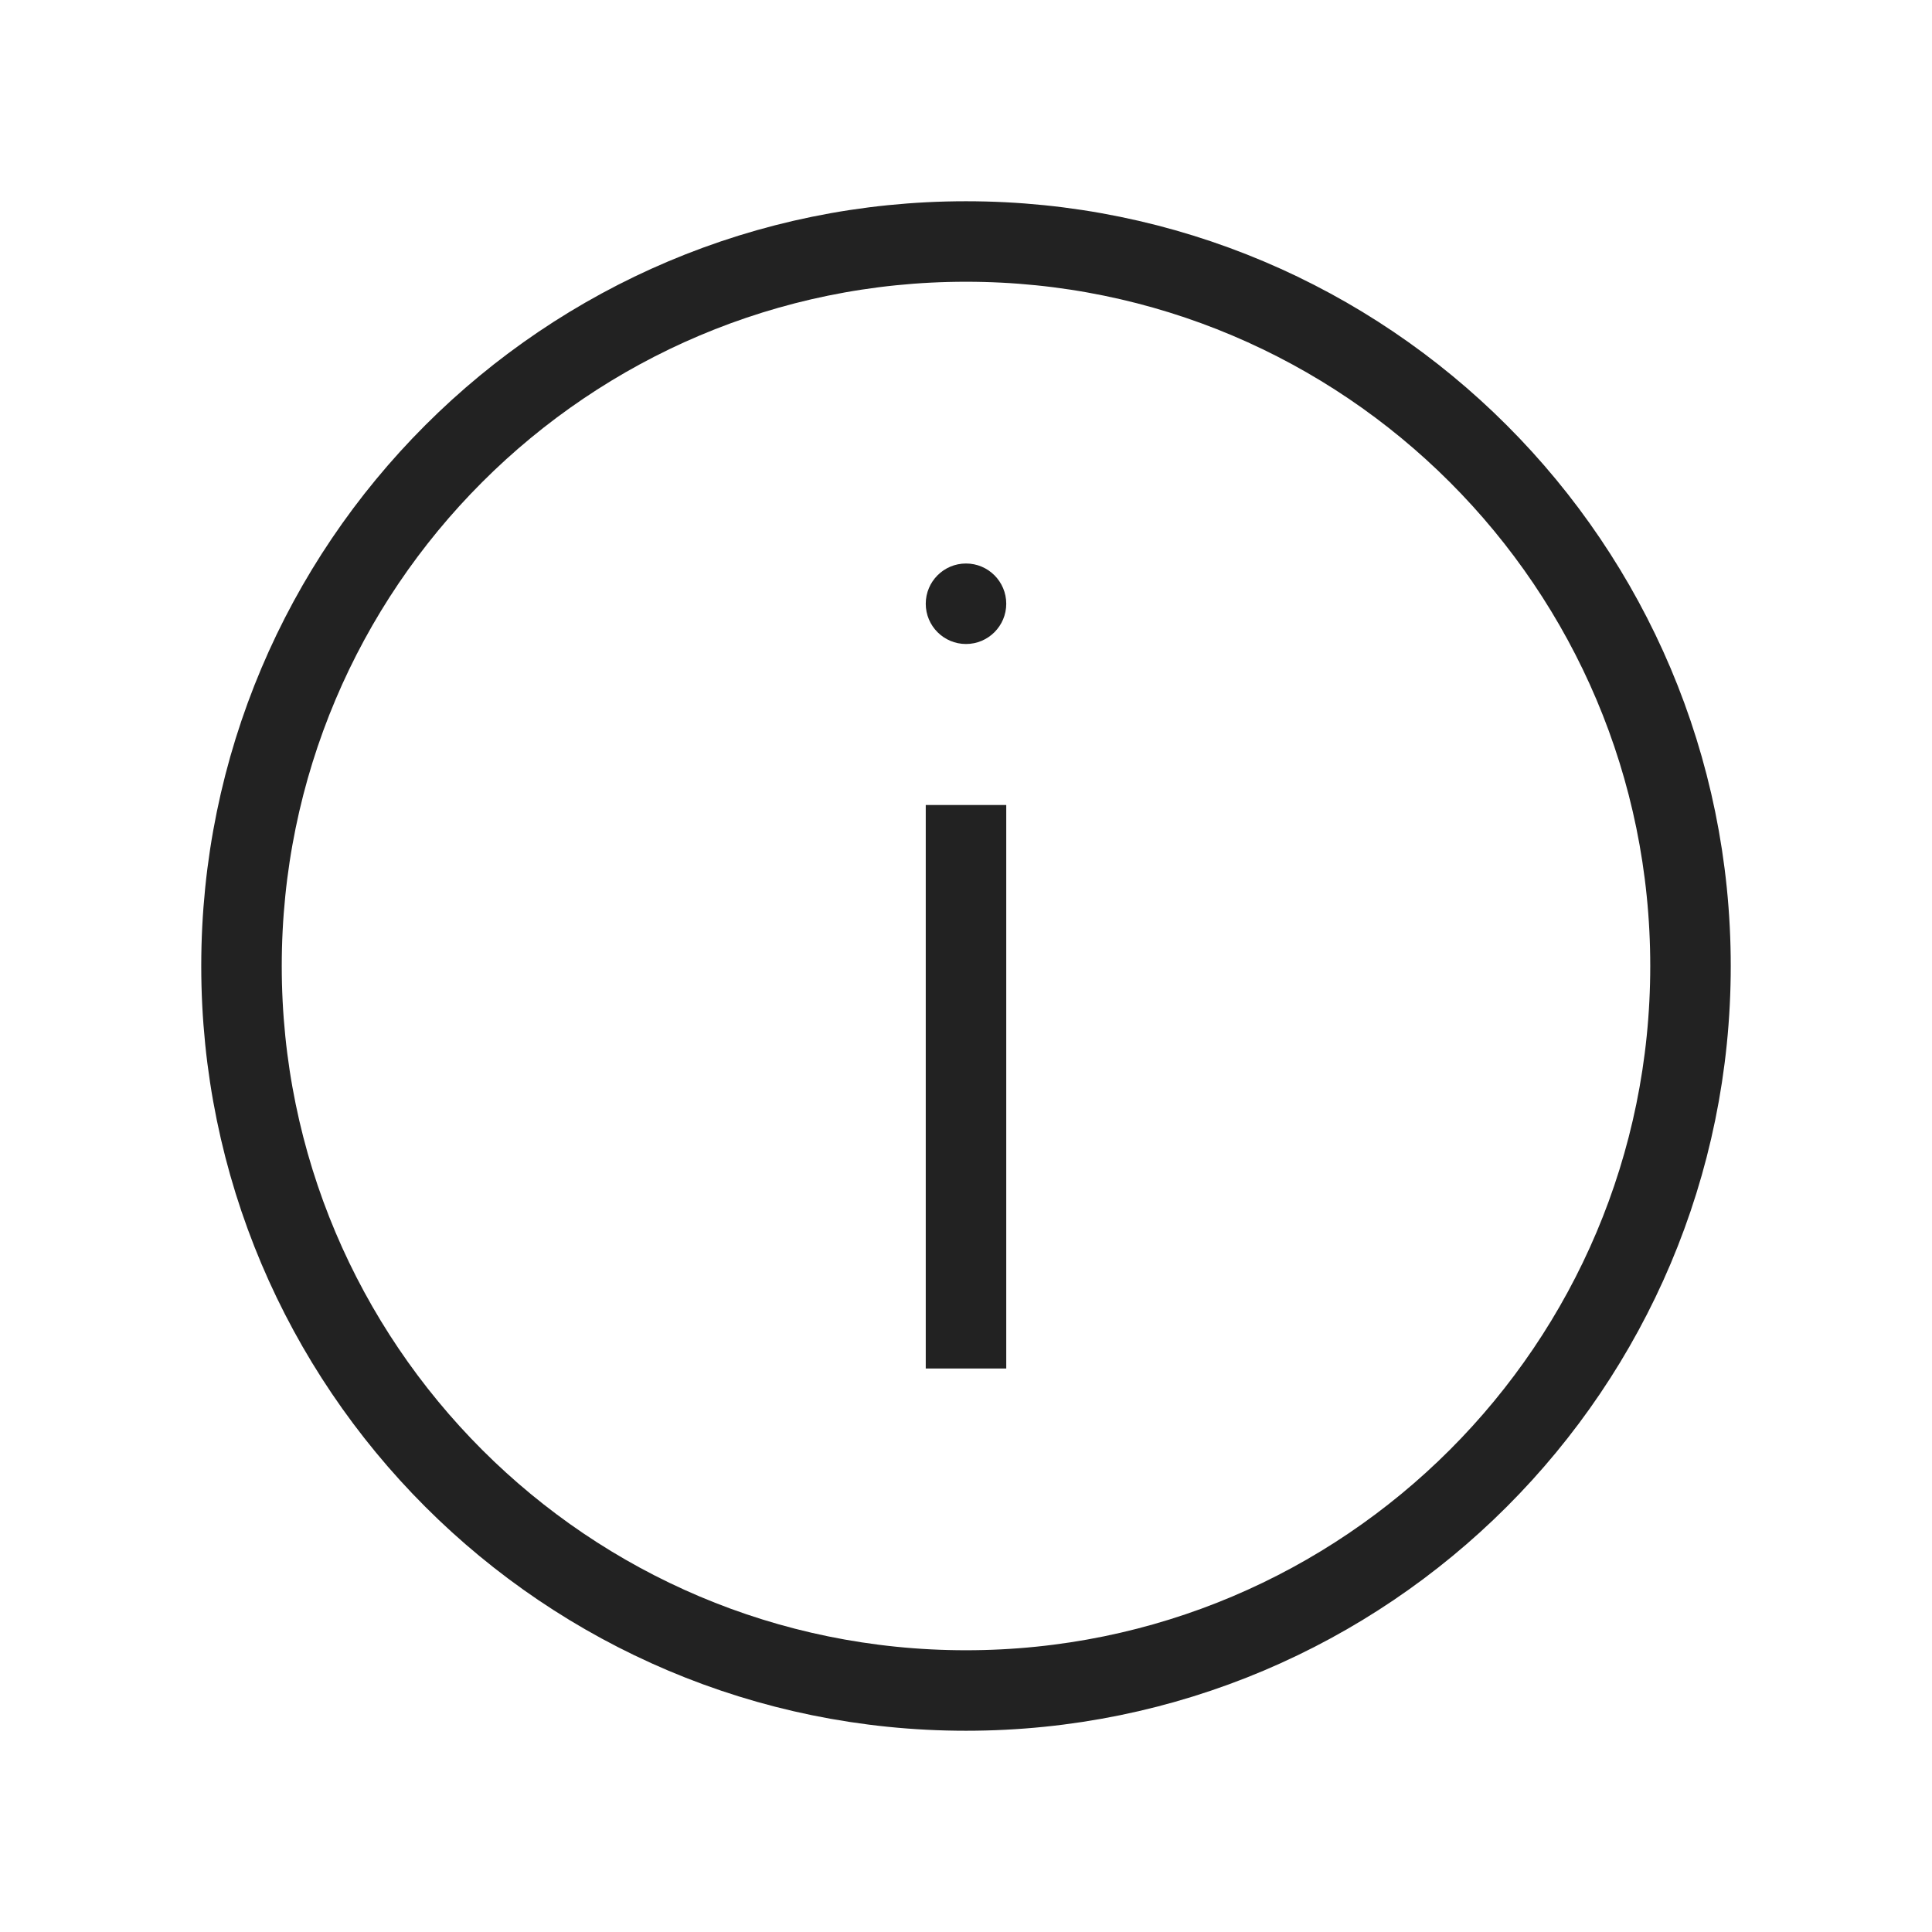
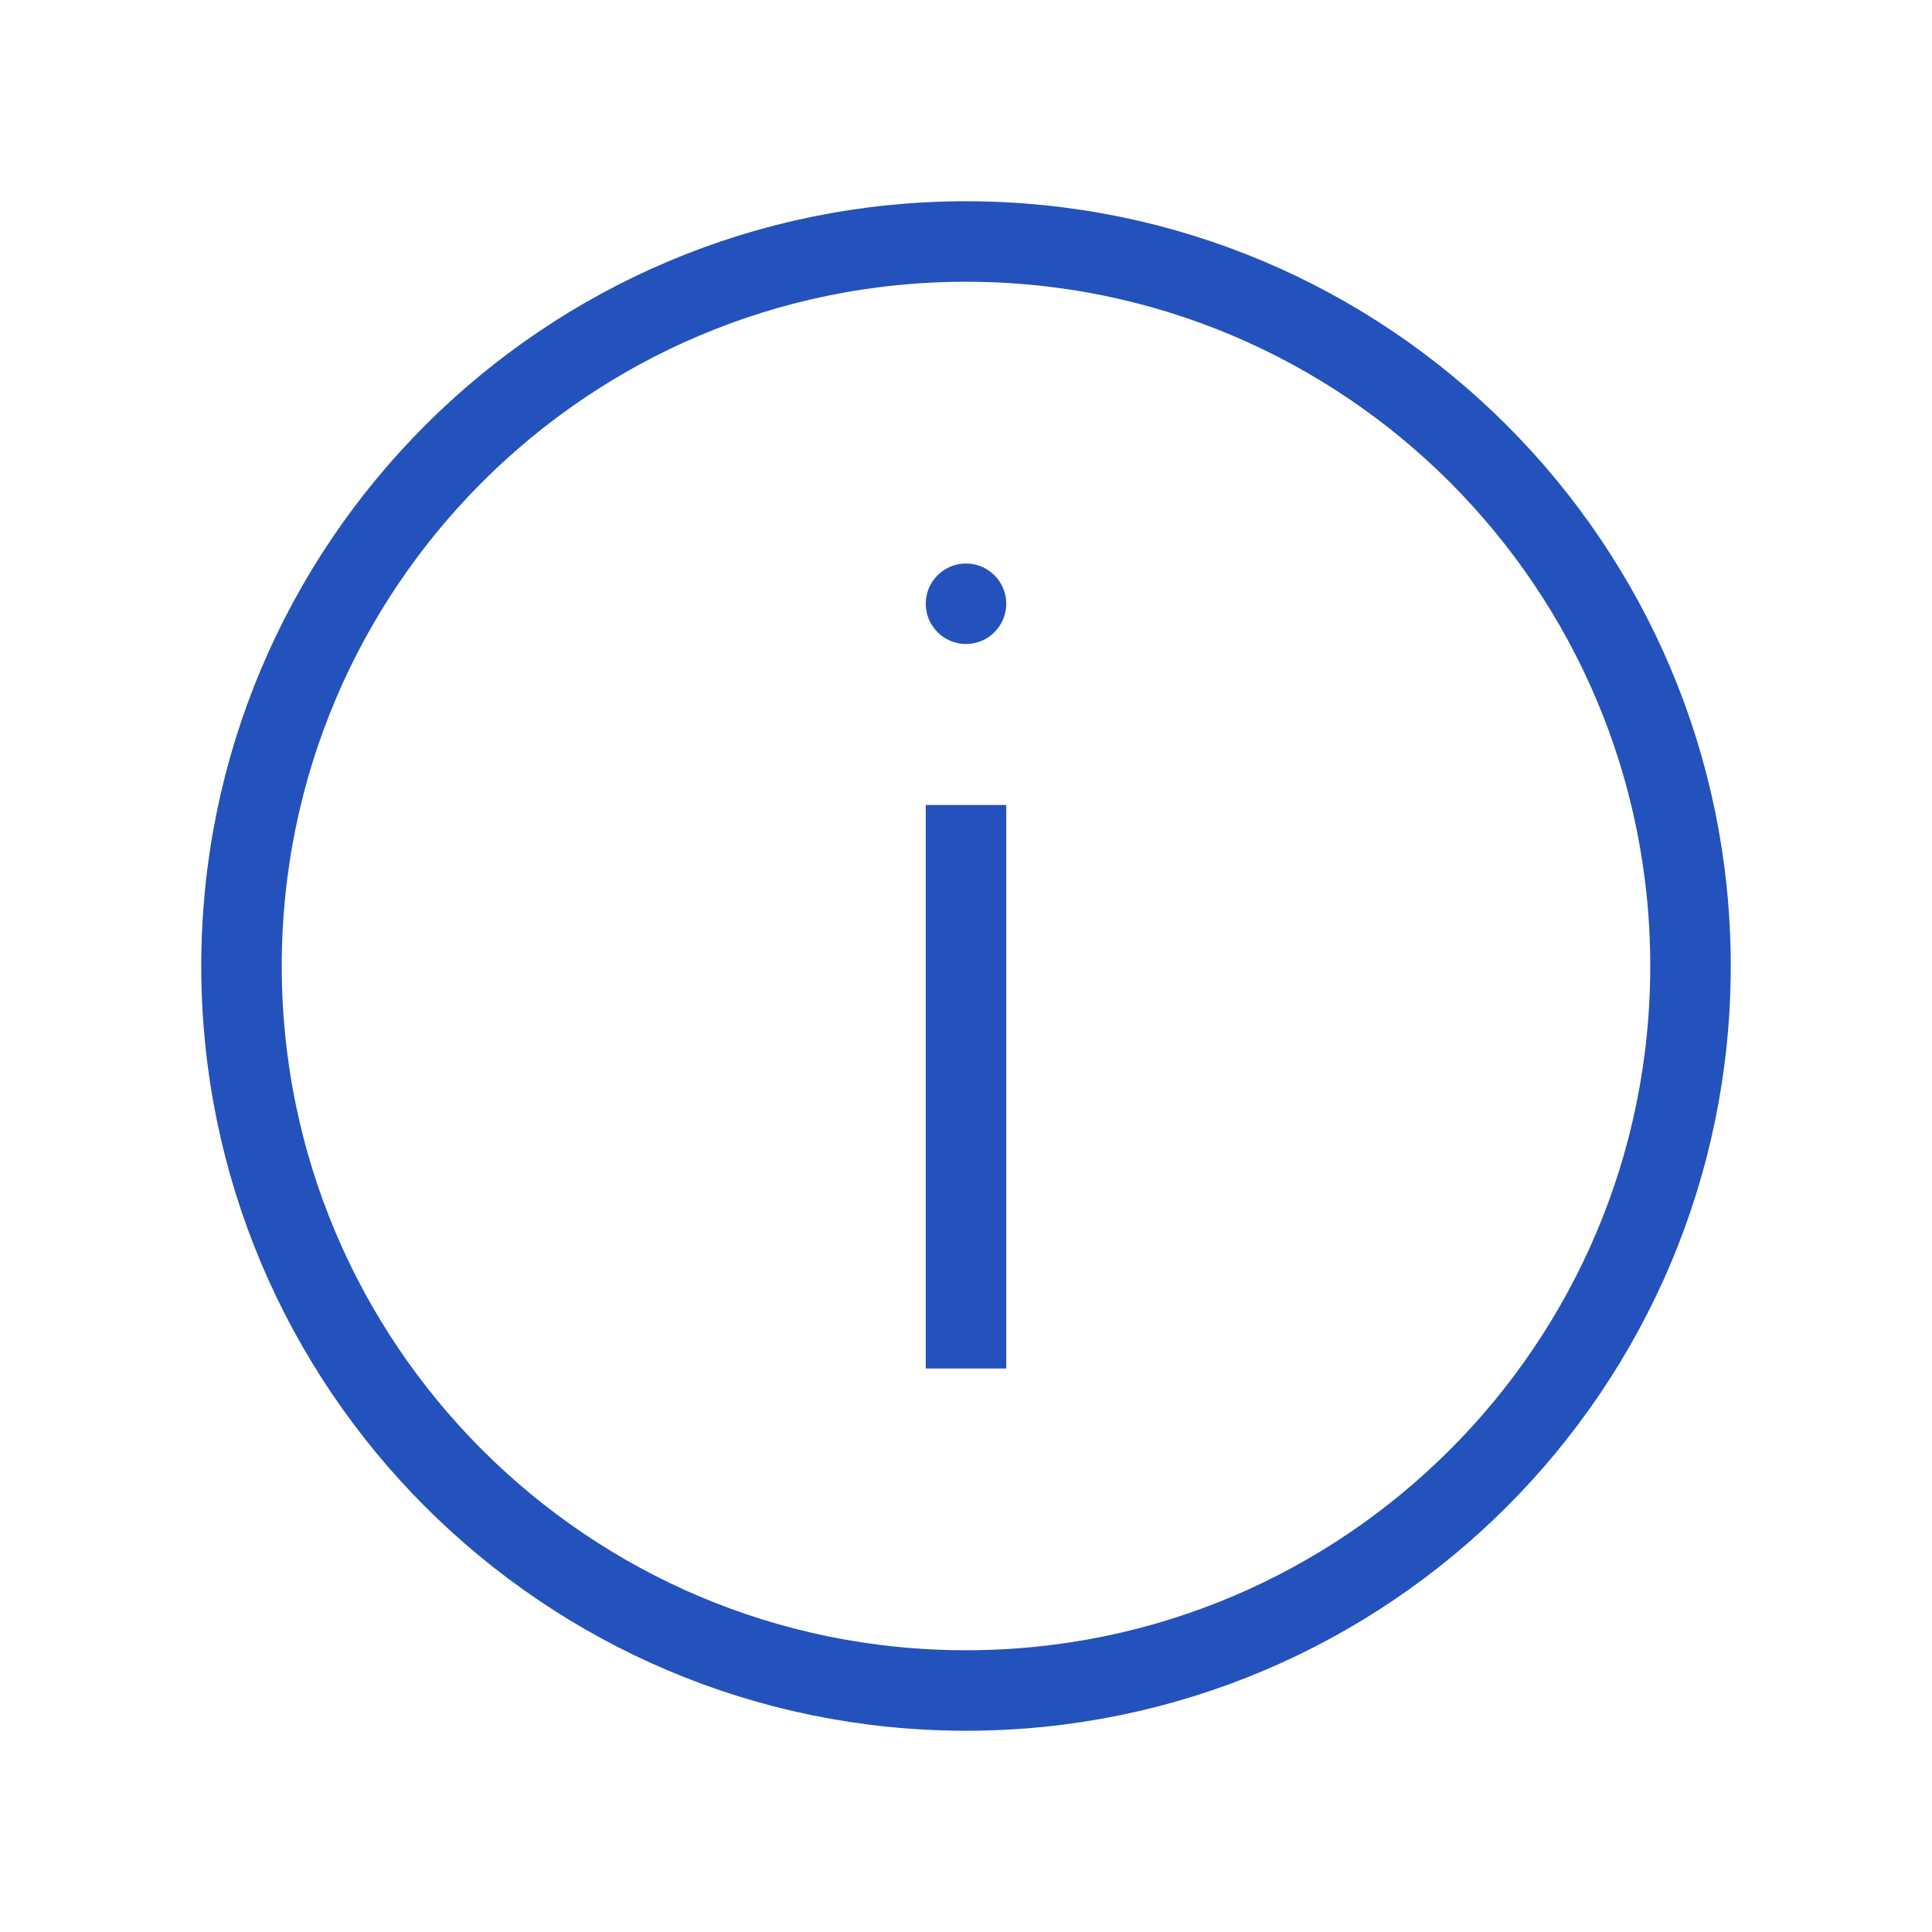
<svg xmlns="http://www.w3.org/2000/svg" width="24" height="24" viewBox="0 0 24 24" fill="none">
-   <circle cx="12" cy="12" r="9" stroke="#222222" />
-   <path d="M12.5 7.5C12.5 7.776 12.276 8 12 8C11.724 8 11.5 7.776 11.5 7.5C11.5 7.224 11.724 7 12 7C12.276 7 12.5 7.224 12.5 7.5Z" fill="#222222" />
-   <path d="M12 17V10" stroke="#222222" />
+   <circle cx="12" cy="12" r="9" stroke="#2452bc" />
+   <path d="M12.5 7.5C12.5 7.776 12.276 8 12 8C11.724 8 11.5 7.776 11.5 7.5C11.5 7.224 11.724 7 12 7C12.276 7 12.5 7.224 12.5 7.5Z" fill="#2452bc" />
+   <path d="M12 17V10" stroke="#2452bc" />
</svg>
